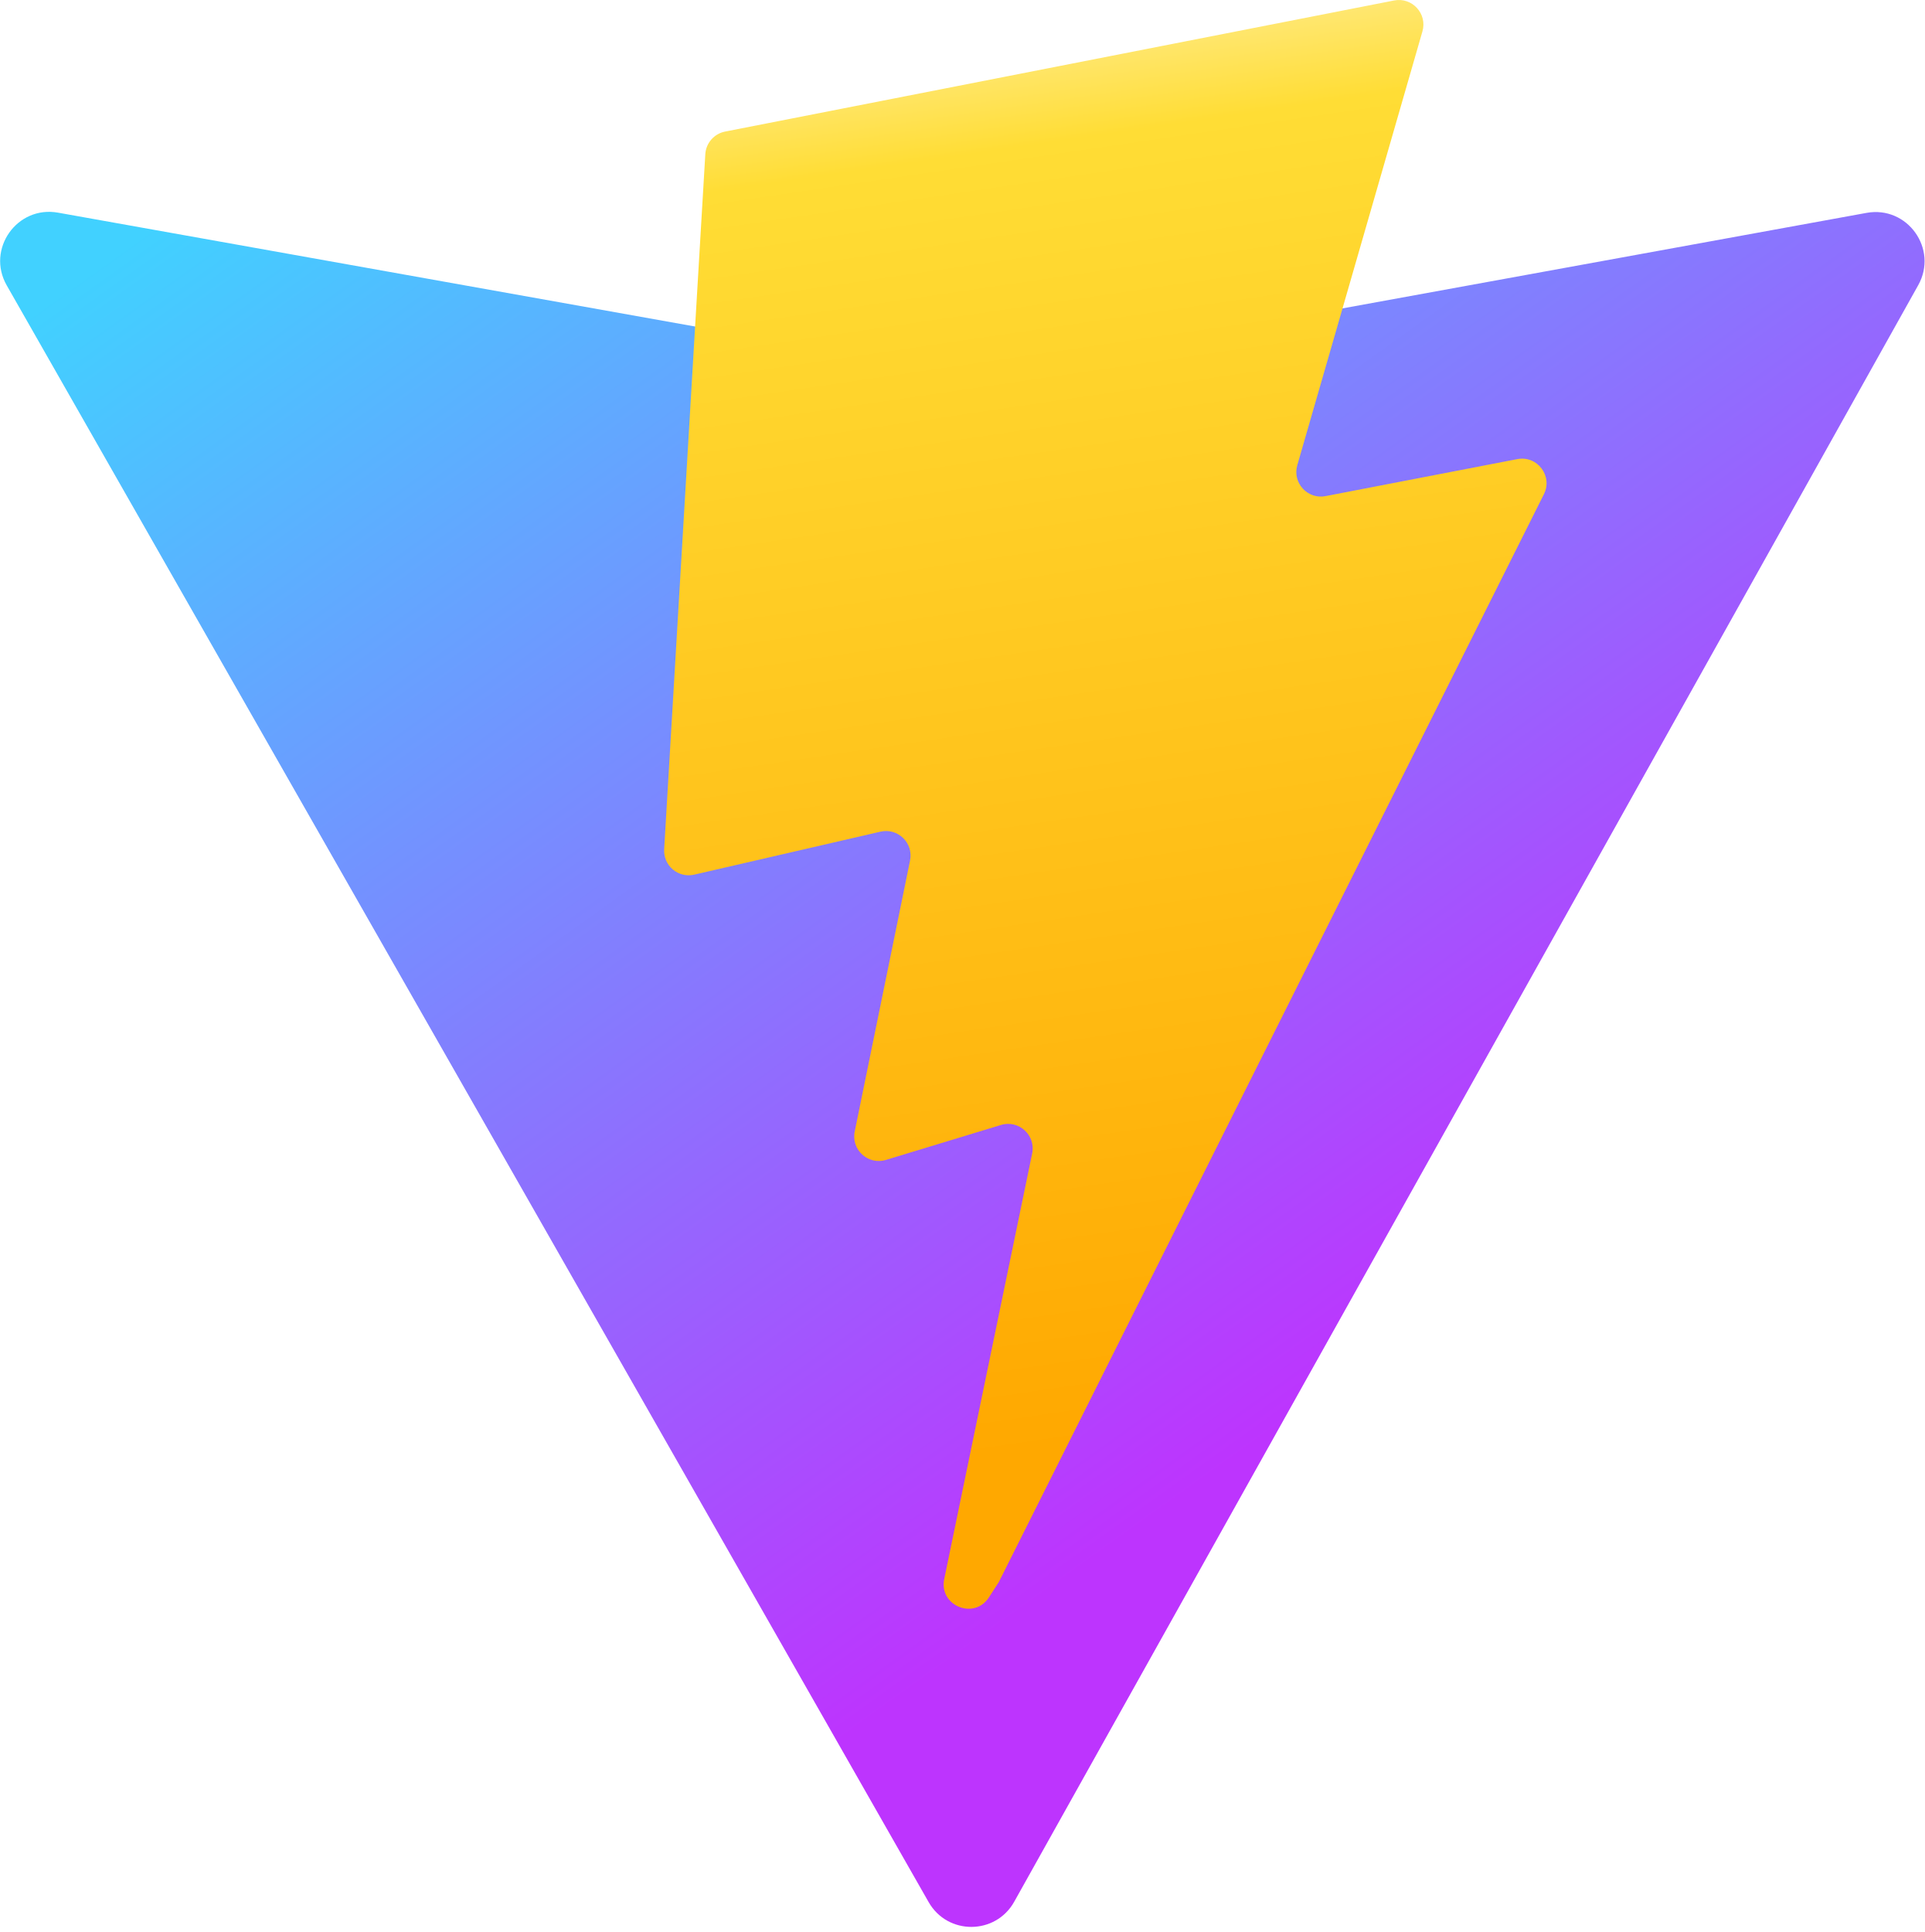
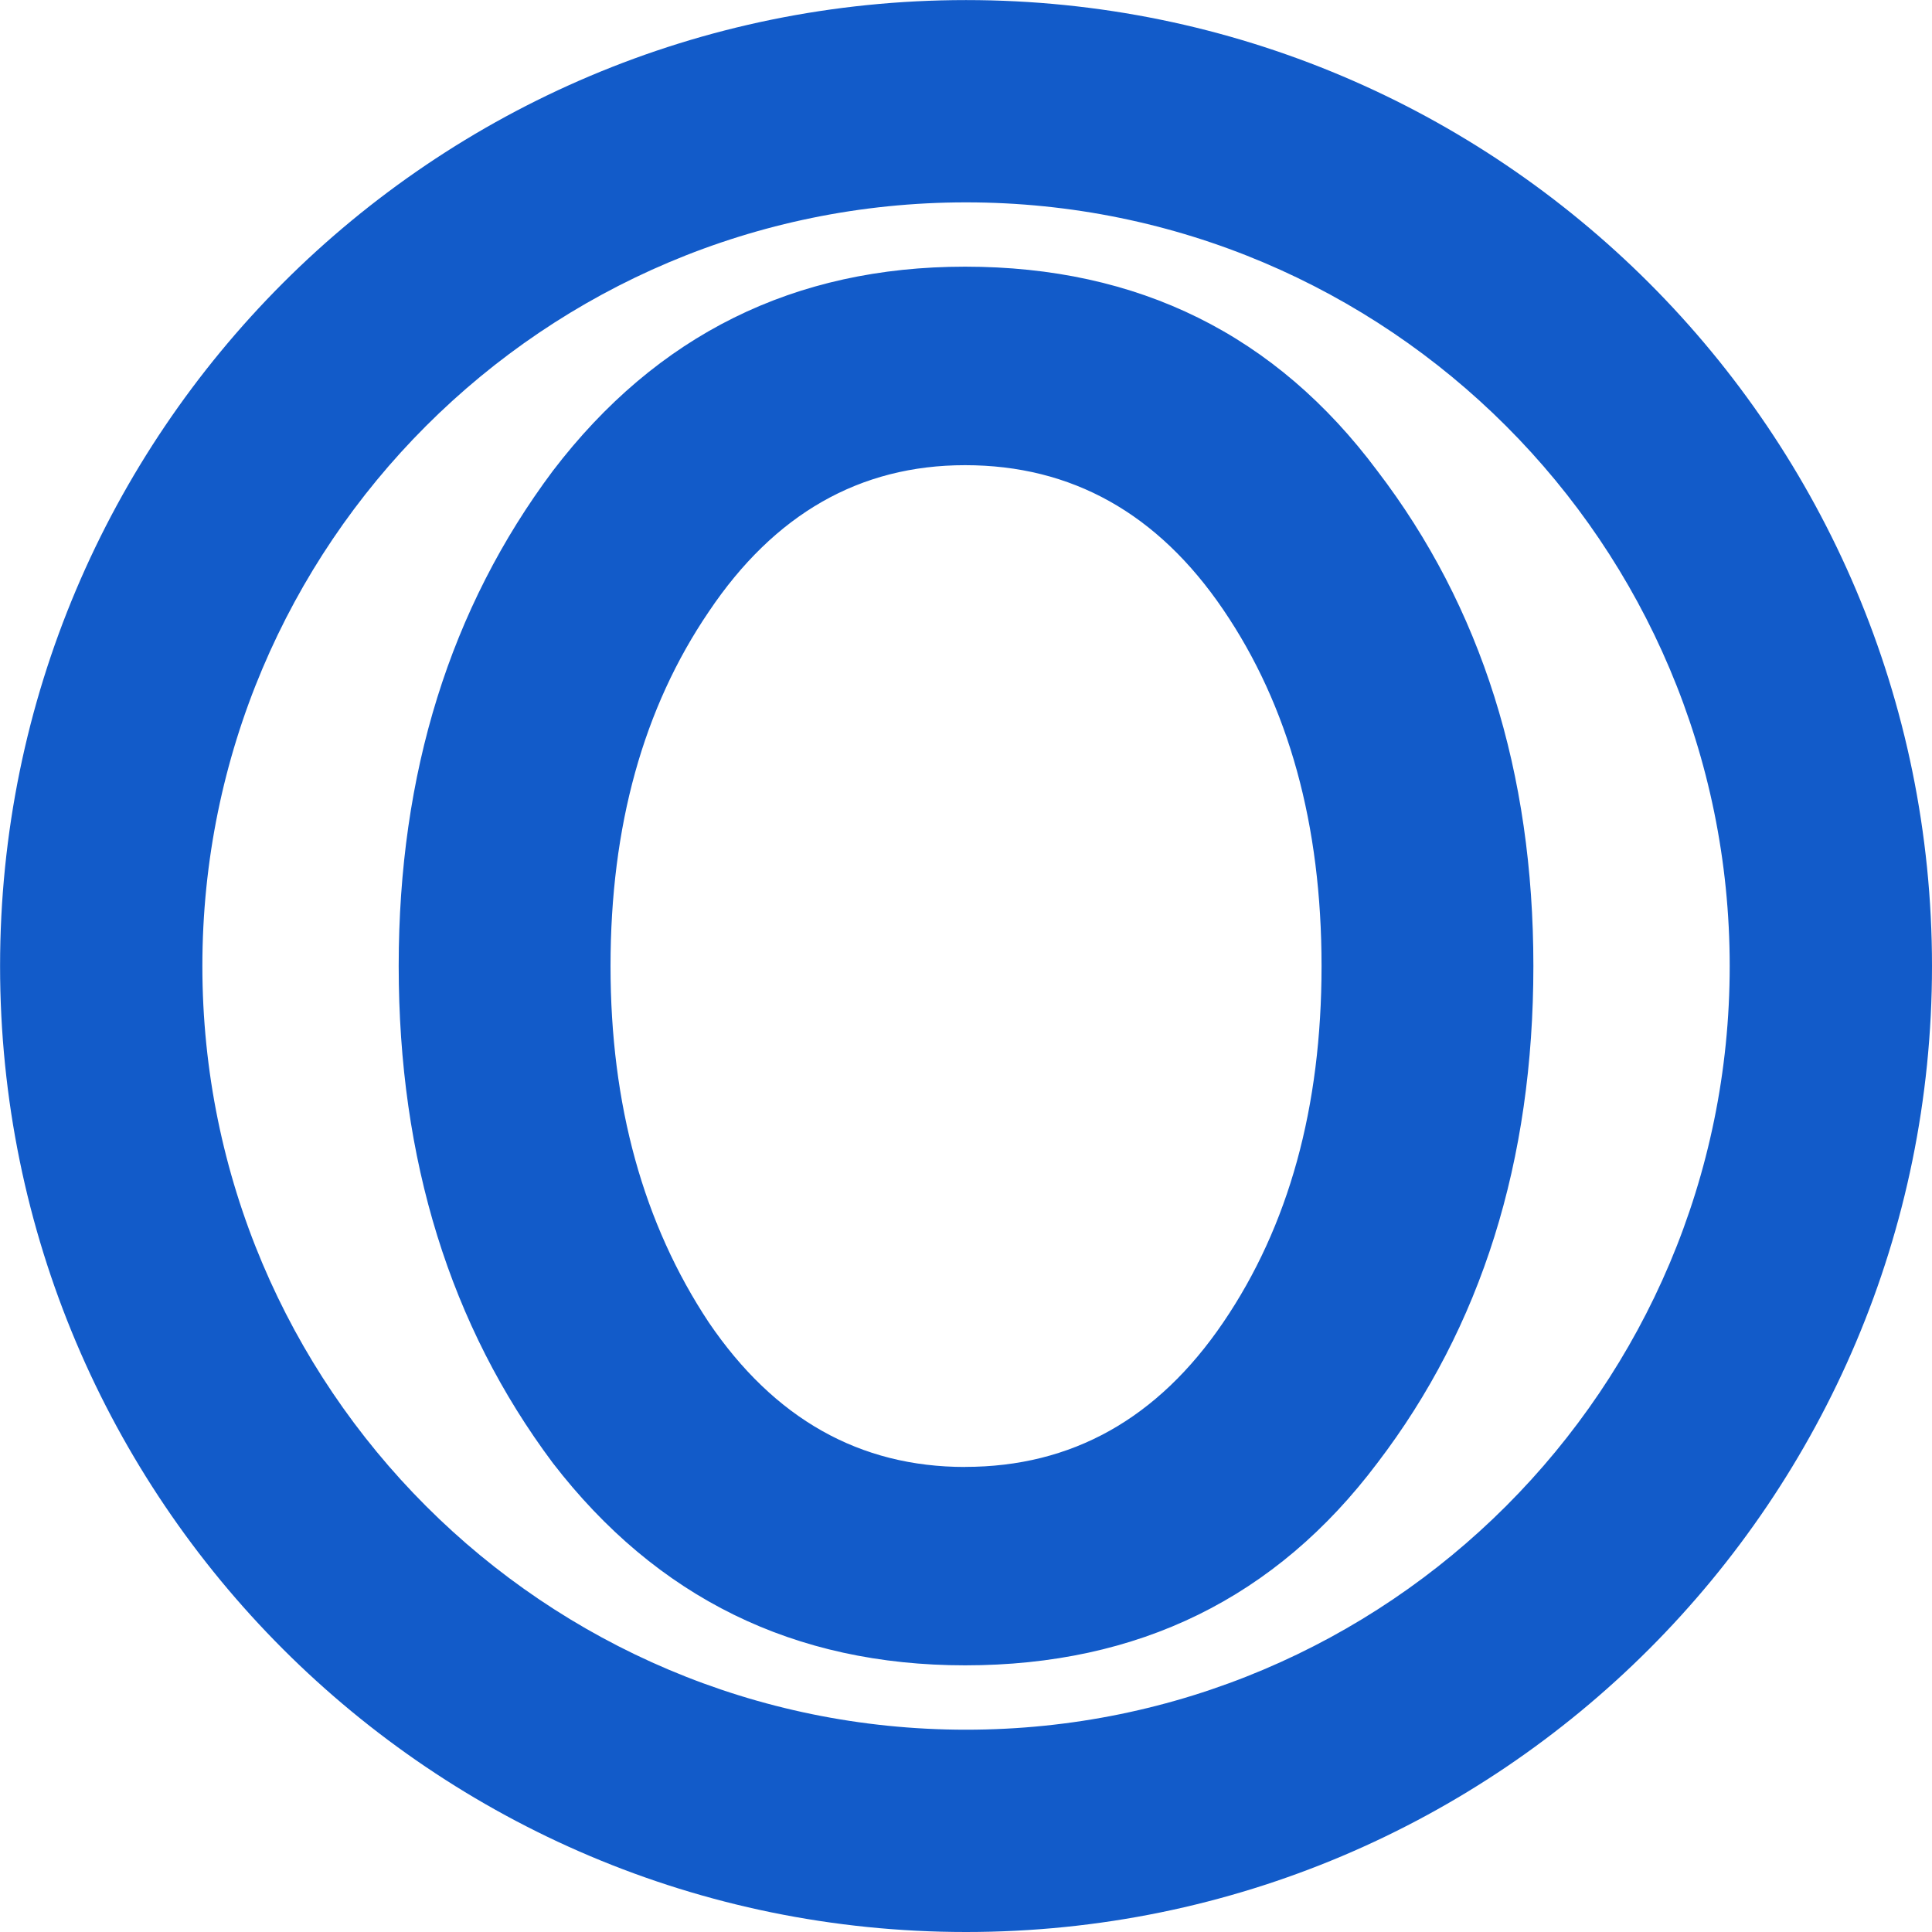
- <svg xmlns="http://www.w3.org/2000/svg" aria-hidden="true" role="img" class="iconify iconify--logos" width="31.88" height="32" preserveAspectRatio="xMidYMid meet" viewBox="0 0 256 257">
+ <svg xmlns="http://www.w3.org/2000/svg" xml:space="preserve" width="0.265in" height="0.265in" version="1.1" style="shape-rendering:geometricPrecision; text-rendering:geometricPrecision; image-rendering:optimizeQuality; fill-rule:evenodd; clip-rule:evenodd" viewBox="0 0 265.31 265.31">
  <defs>
-     <linearGradient id="IconifyId1813088fe1fbc01fb466" x1="-.828%" x2="57.636%" y1="7.652%" y2="78.411%">
-       <stop offset="0%" stop-color="#41D1FF" />
-       <stop offset="100%" stop-color="#BD34FE" />
-     </linearGradient>
-     <linearGradient id="IconifyId1813088fe1fbc01fb467" x1="43.376%" x2="50.316%" y1="2.242%" y2="89.03%">
-       <stop offset="0%" stop-color="#FFEA83" />
-       <stop offset="8.333%" stop-color="#FFDD35" />
-       <stop offset="100%" stop-color="#FFA800" />
-     </linearGradient>
+     <style type="text/css">
+    
+     .fil0 {fill:#125BC9;fill-rule:nonzero}
+    
+   </style>
  </defs>
-   <path fill="url(#IconifyId1813088fe1fbc01fb466)" d="M255.153 37.938L134.897 252.976c-2.483 4.44-8.862 4.466-11.382.048L.875 37.958c-2.746-4.814 1.371-10.646 6.827-9.67l120.385 21.517a6.537 6.537 0 0 0 2.322-.004l117.867-21.483c5.438-.991 9.574 4.796 6.877 9.62Z" />
-   <path fill="url(#IconifyId1813088fe1fbc01fb467)" d="M185.432.063L96.44 17.501a3.268 3.268 0 0 0-2.634 3.014l-5.474 92.456a3.268 3.268 0 0 0 3.997 3.378l24.777-5.718c2.318-.535 4.413 1.507 3.936 3.838l-7.361 36.047c-.495 2.426 1.782 4.5 4.151 3.78l15.304-4.649c2.372-.72 4.652 1.36 4.15 3.788l-11.698 56.621c-.732 3.542 3.979 5.473 5.943 2.437l1.313-2.028l72.516-144.72c1.215-2.423-.88-5.186-3.54-4.672l-25.505 4.922c-2.396.462-4.435-1.77-3.759-4.114l16.646-57.705c.677-2.35-1.37-4.583-3.769-4.113Z" />
+   <g id="Layer_x0020_1">
+     <path class="fil0" d="M132.66 0.01c36.63,0 69.79,14.85 93.8,38.85 24,24 38.85,57.17 38.85,93.8 0,36.63 -14.85,69.79 -38.85,93.8 -24,24 -57.17,38.85 -93.8,38.85 -36.63,0 -69.79,-14.85 -93.8,-38.85 -24,-24 -38.85,-57.17 -38.85,-93.8 0,-36.63 14.85,-69.79 38.85,-93.8 24,-24 57.17,-38.85 93.8,-38.85zm74.16 58.49c-18.97,-18.97 -45.2,-30.71 -74.16,-30.71 -28.96,0 -55.19,11.74 -74.16,30.71 -18.97,18.97 -30.71,45.2 -30.71,74.16 0,28.96 11.74,55.19 30.71,74.16 18.97,18.97 45.2,30.71 74.16,30.71 28.96,0 55.19,-11.74 74.16,-30.71 18.97,-18.97 30.71,-45.2 30.71,-74.16 0,-28.96 -11.74,-55.19 -30.71,-74.16zm-74.29 170.19c-23.46,0 -42.33,-9.26 -56.61,-27.78 -14.11,-18.87 -21.17,-41.63 -21.17,-68.26 0,-26.46 7.06,-49.12 21.17,-67.99 14.28,-18.7 33.16,-28.04 56.61,-28.04 23.81,0 42.68,9.35 56.61,28.04 14.29,18.69 21.43,41.36 21.43,67.99 0,26.81 -7.14,49.56 -21.43,68.26 -13.93,18.52 -32.8,27.78 -56.61,27.78zm0 -27.25c14.64,0 26.46,-6.61 35.45,-19.84 9,-13.23 13.5,-29.54 13.5,-48.94 0,-19.4 -4.5,-35.72 -13.5,-48.94 -8.99,-13.23 -20.81,-19.84 -35.45,-19.84 -14.46,0 -26.19,6.7 -35.19,20.11 -9,13.23 -13.5,29.46 -13.5,48.68 0,19.05 4.5,35.36 13.5,48.94 8.99,13.23 20.72,19.84 35.19,19.84z" />
+   </g>
</svg>
